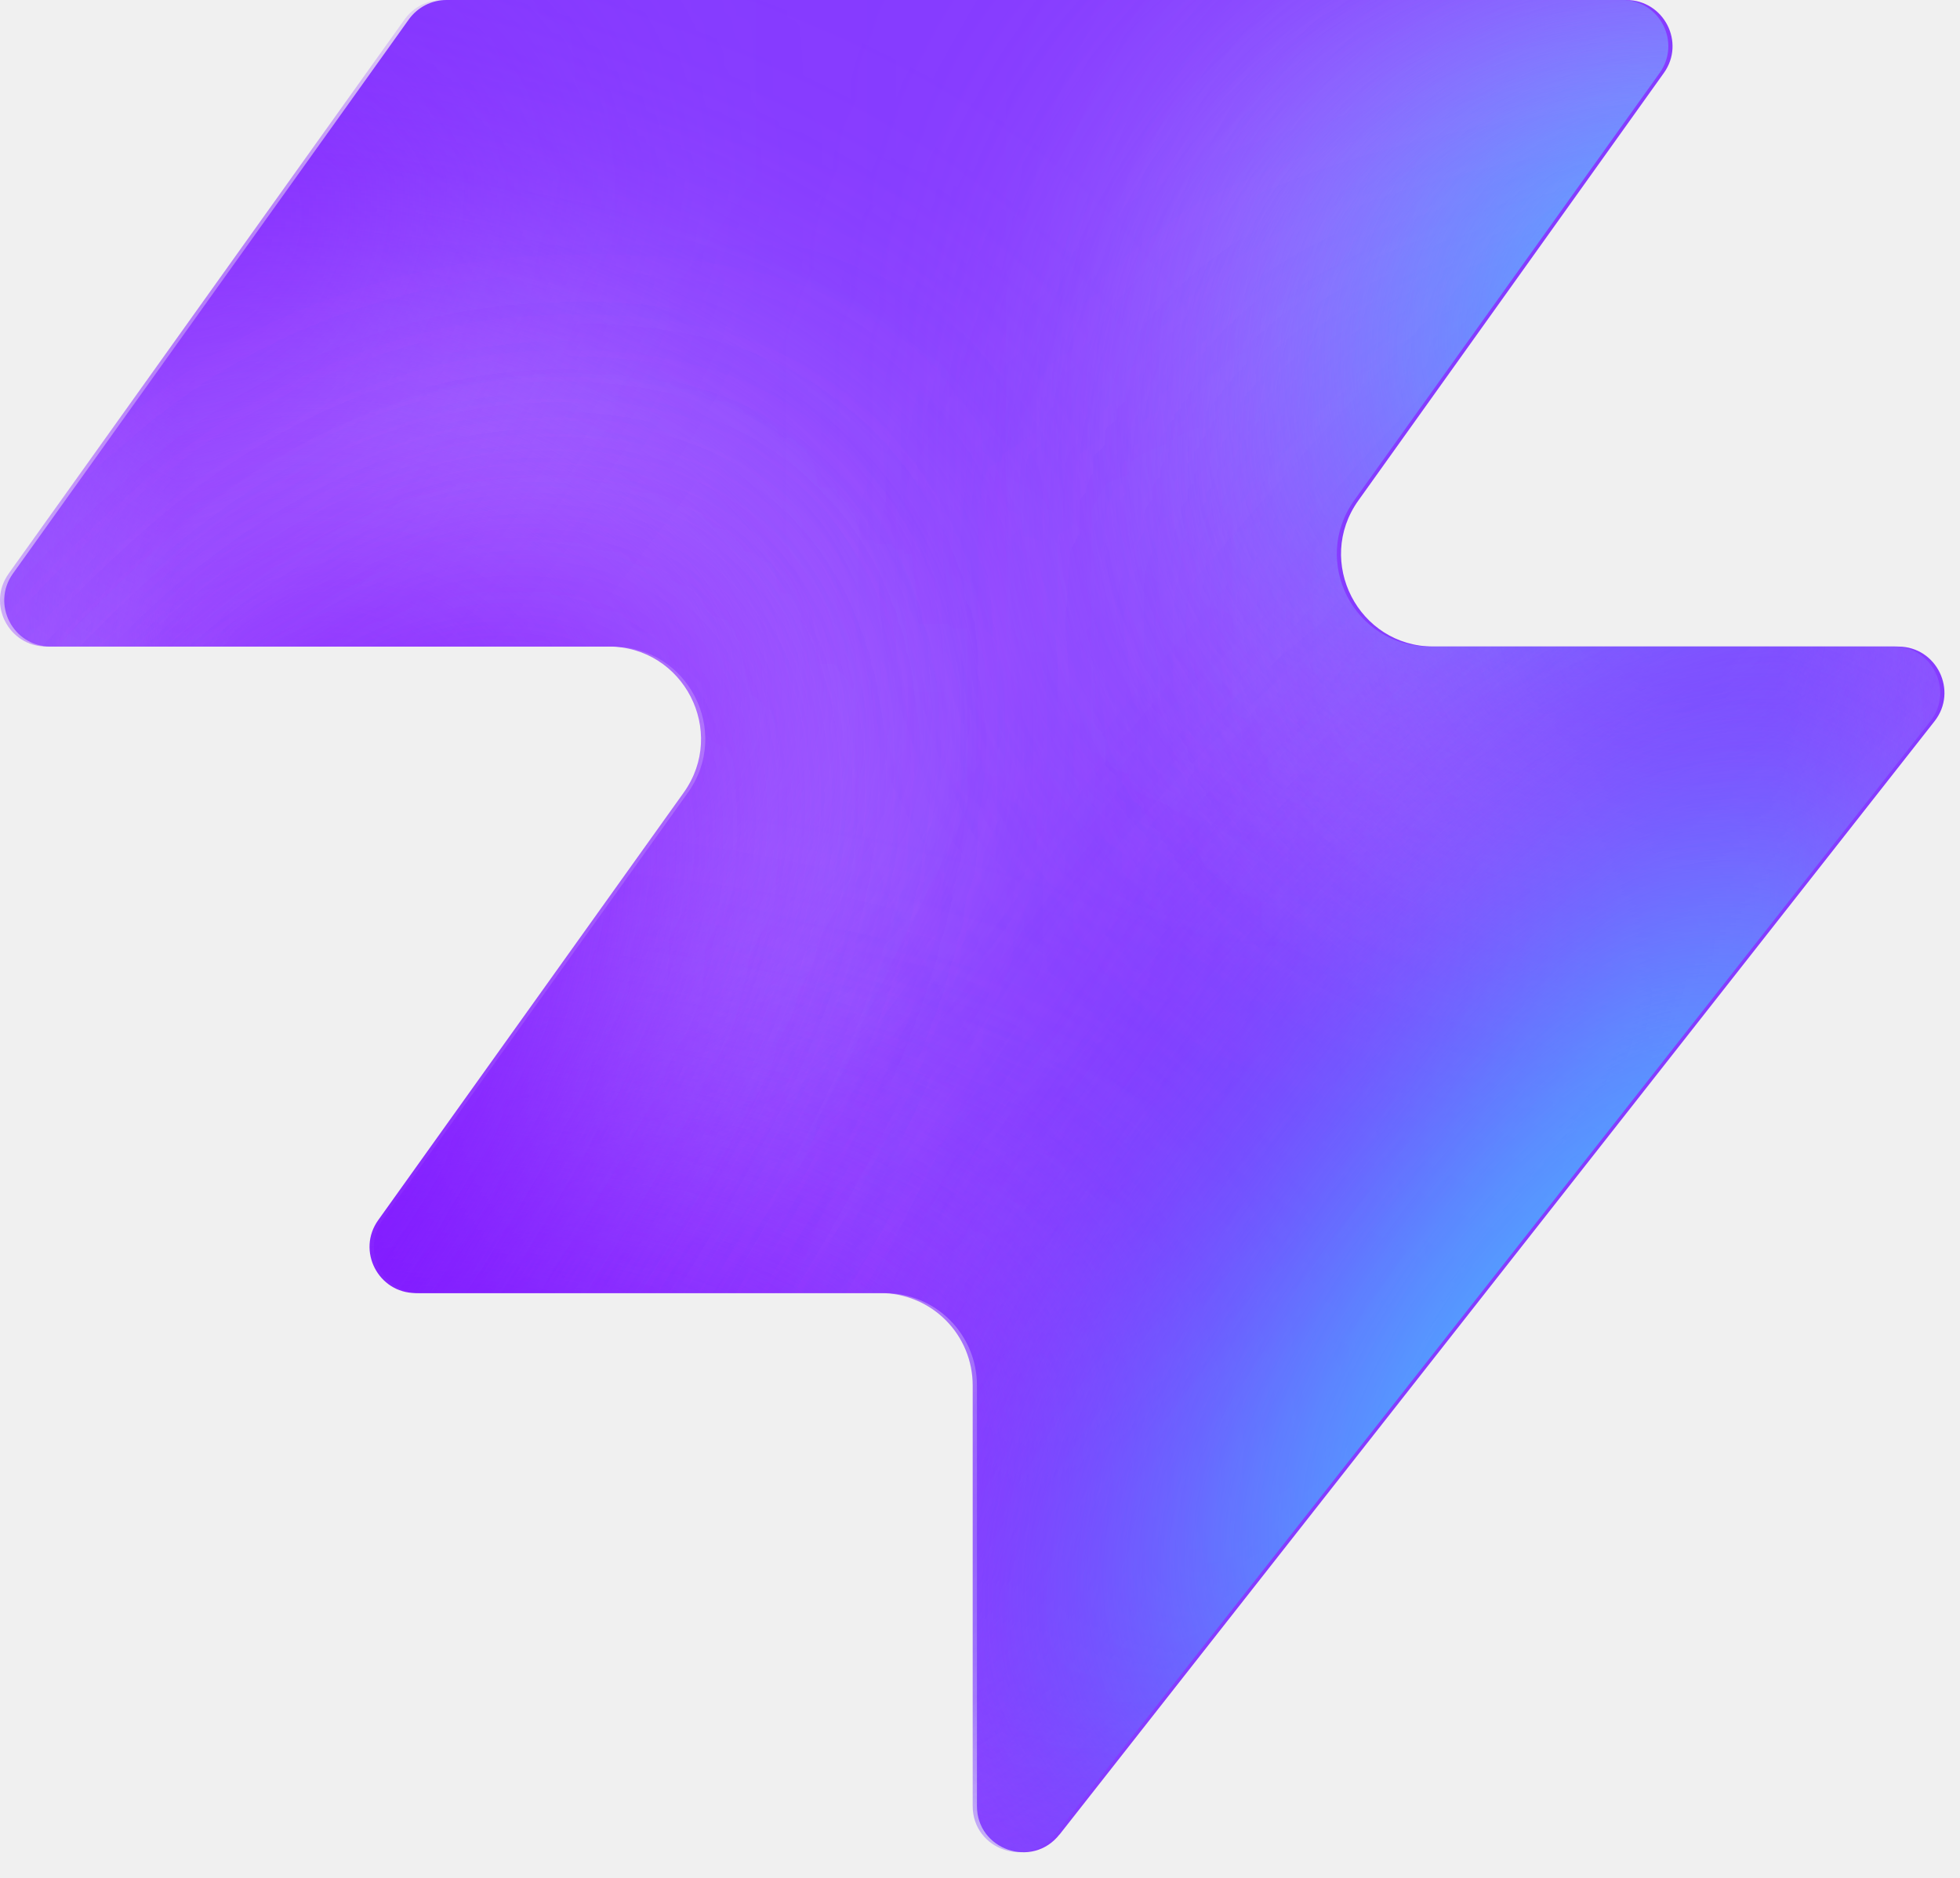
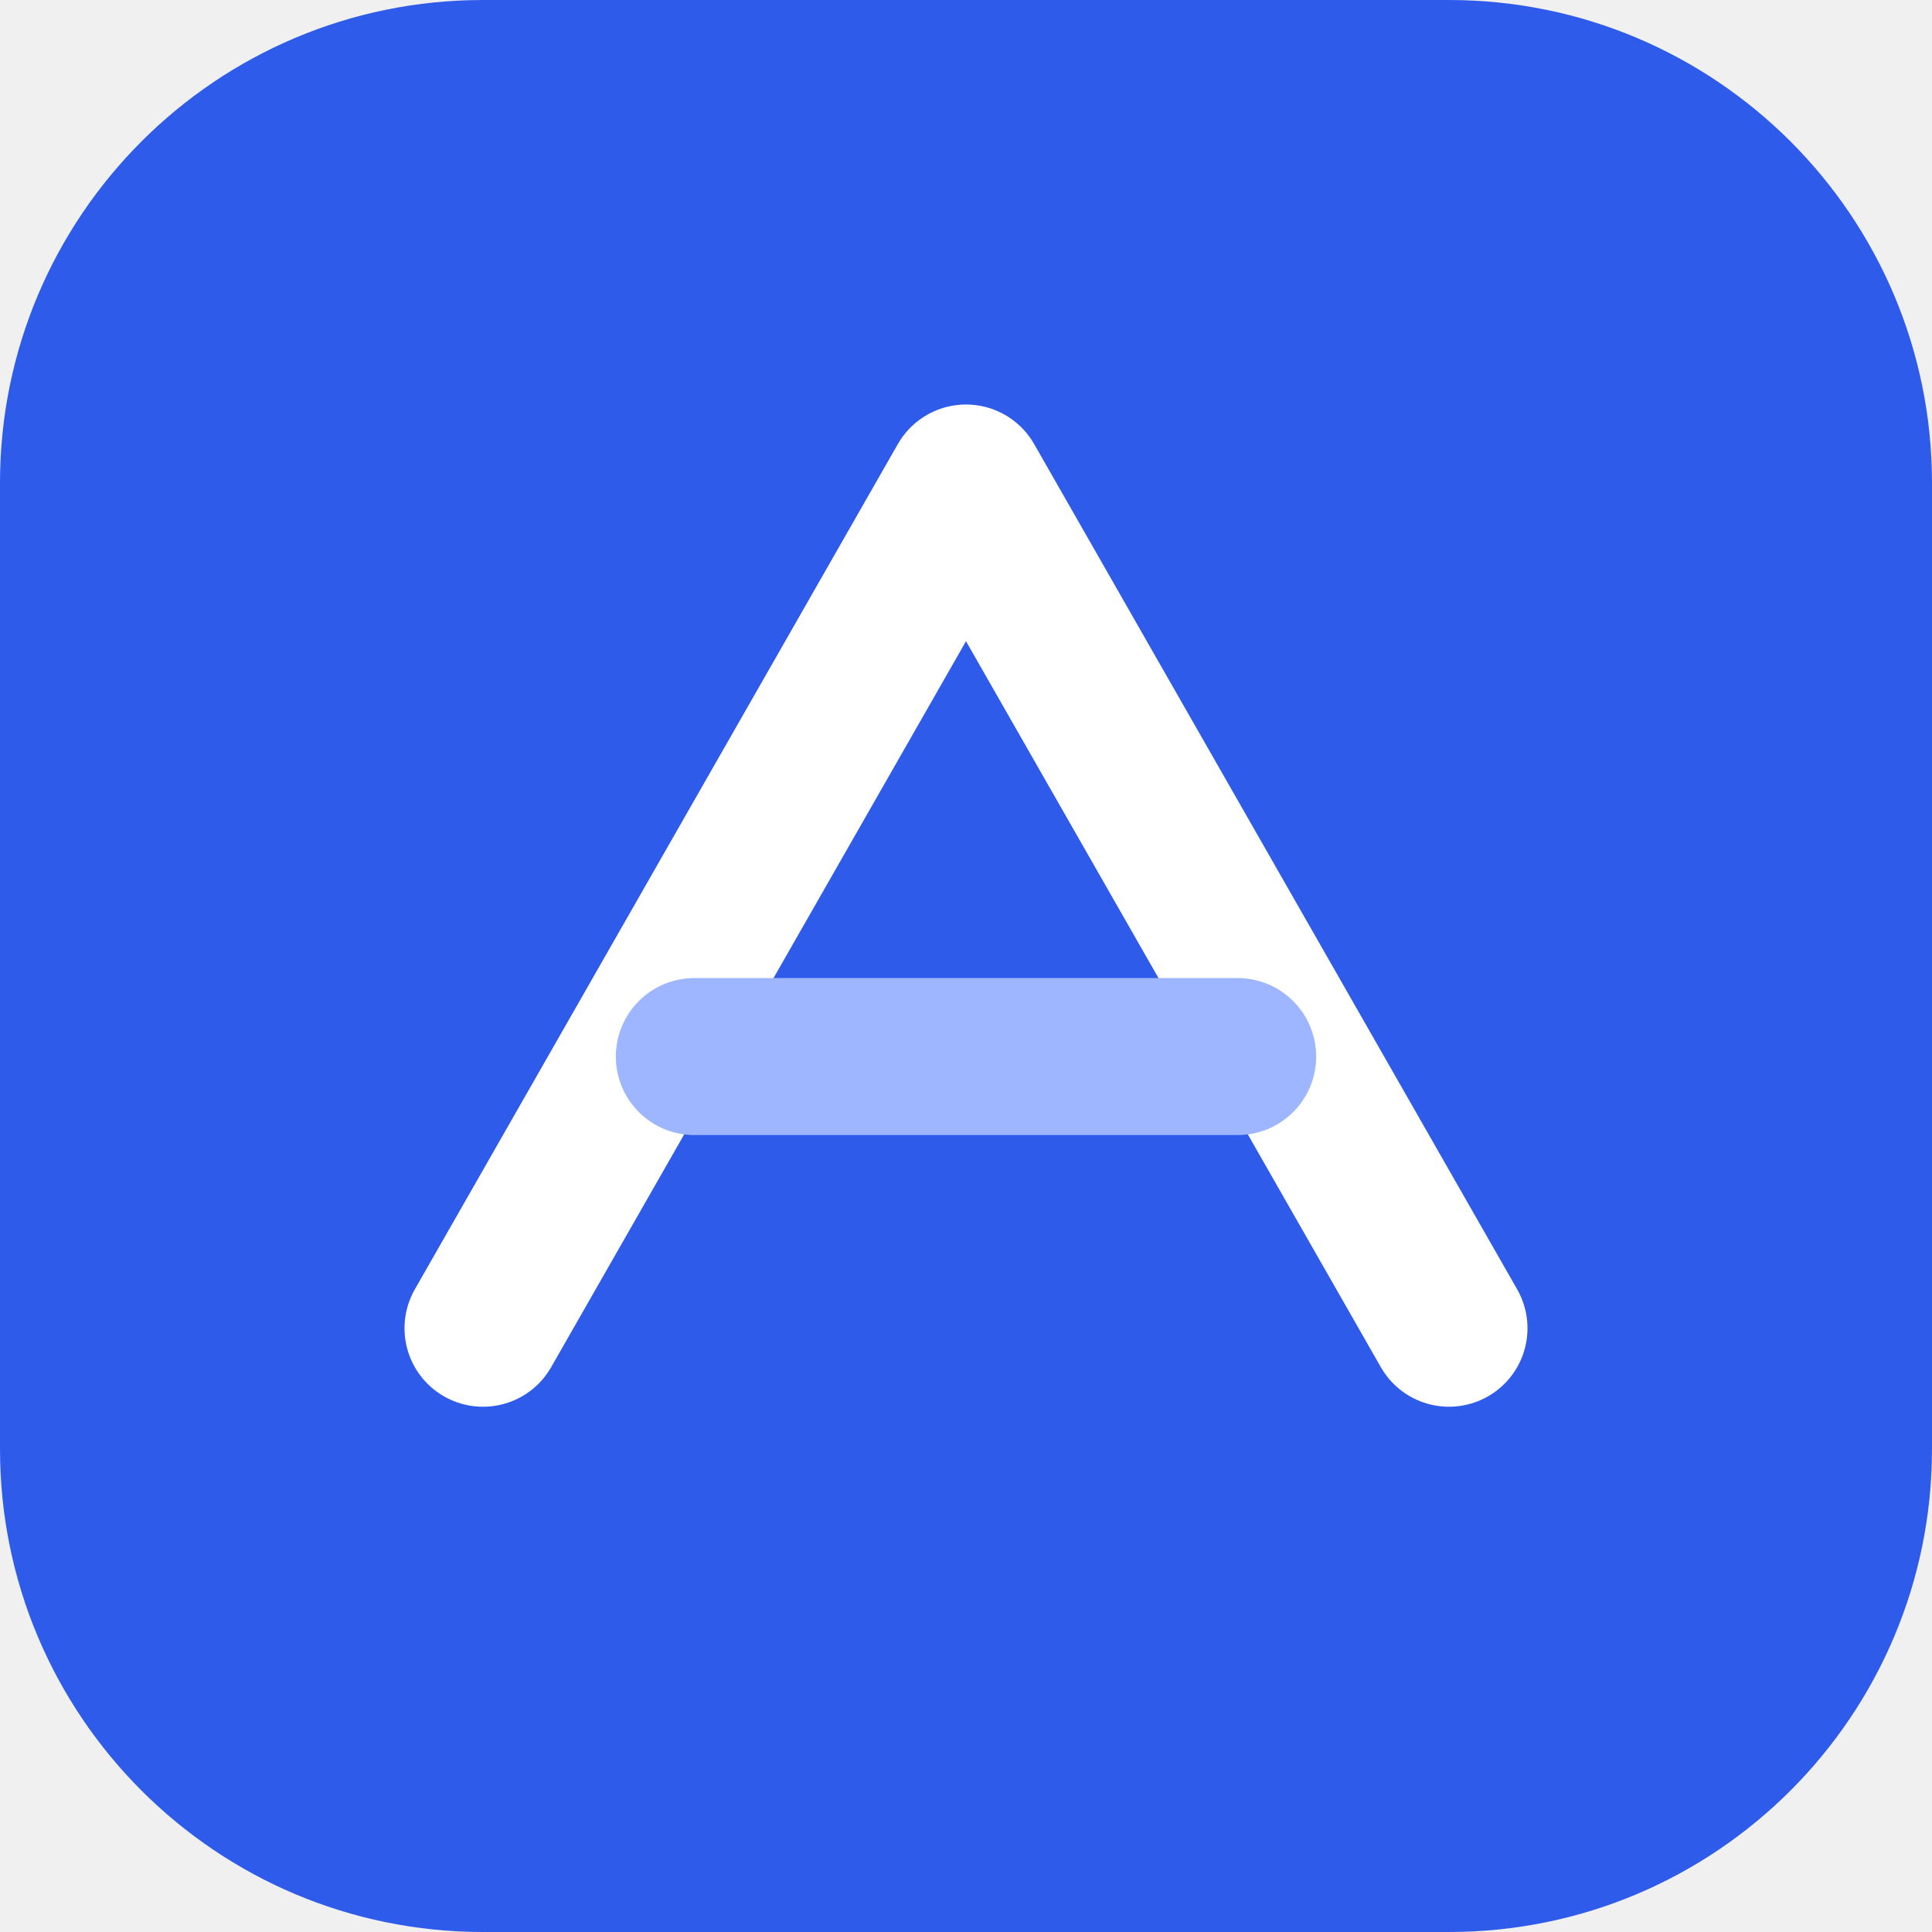
- <svg xmlns="http://www.w3.org/2000/svg" width="48" height="46" fill="none" viewBox="0 0 48 46">
-   <path fill="#863bff" d="M25.946 44.938c-.664.845-2.021.375-2.021-.698V33.937a2.26 2.26 0 0 0-2.262-2.262H10.287c-.92 0-1.456-1.04-.92-1.788l7.48-10.471c1.07-1.497 0-3.578-1.842-3.578H1.237c-.92 0-1.456-1.04-.92-1.788L10.013.474c.214-.297.556-.474.92-.474h28.894c.92 0 1.456 1.04.92 1.788l-7.48 10.471c-1.07 1.498 0 3.579 1.842 3.579h11.377c.943 0 1.473 1.088.89 1.83L25.947 44.94z" style="fill:#863bff;fill:color(display-p3 .525 .23 1);fill-opacity:1" />
-   <mask id="a" width="48" height="46" x="0" y="0" maskUnits="userSpaceOnUse" style="mask-type:alpha">
-     <path fill="#000" d="M25.842 44.938c-.664.844-2.021.375-2.021-.698V33.937a2.26 2.26 0 0 0-2.262-2.262H10.183c-.92 0-1.456-1.04-.92-1.788l7.48-10.471c1.07-1.498 0-3.579-1.842-3.579H1.133c-.92 0-1.456-1.04-.92-1.787L9.91.473c.214-.297.556-.474.92-.474h28.894c.92 0 1.456 1.04.92 1.788l-7.48 10.471c-1.07 1.498 0 3.578 1.842 3.578h11.377c.943 0 1.473 1.088.89 1.832L25.843 44.94z" style="fill:#000;fill-opacity:1" />
-   </mask>
-   <g mask="url(#a)">
-     <g filter="url(#b)">
-       <ellipse cx="5.508" cy="14.704" fill="#ede6ff" rx="5.508" ry="14.704" style="fill:#ede6ff;fill:color(display-p3 .927 .903 1);fill-opacity:1" transform="matrix(.00324 1 1 -.00324 -4.47 31.516)" />
-     </g>
-     <g filter="url(#c)">
-       <ellipse cx="10.399" cy="29.851" fill="#ede6ff" rx="10.399" ry="29.851" style="fill:#ede6ff;fill:color(display-p3 .927 .903 1);fill-opacity:1" transform="matrix(.00324 1 1 -.00324 -39.328 7.883)" />
-     </g>
-     <g filter="url(#d)">
-       <ellipse cx="5.508" cy="30.487" fill="#7e14ff" rx="5.508" ry="30.487" style="fill:#7e14ff;fill:color(display-p3 .492 .077 1);fill-opacity:1" transform="rotate(89.814 -25.913 -14.639)scale(1 -1)" />
-     </g>
-     <g filter="url(#e)">
-       <ellipse cx="5.508" cy="30.599" fill="#7e14ff" rx="5.508" ry="30.599" style="fill:#7e14ff;fill:color(display-p3 .492 .077 1);fill-opacity:1" transform="rotate(89.814 -32.644 -3.334)scale(1 -1)" />
-     </g>
-     <g filter="url(#f)">
-       <ellipse cx="5.508" cy="30.599" fill="#7e14ff" rx="5.508" ry="30.599" style="fill:#7e14ff;fill:color(display-p3 .492 .077 1);fill-opacity:1" transform="matrix(.00324 1 1 -.00324 -34.34 30.47)" />
-     </g>
-     <g filter="url(#g)">
-       <ellipse cx="14.072" cy="22.078" fill="#ede6ff" rx="14.072" ry="22.078" style="fill:#ede6ff;fill:color(display-p3 .927 .903 1);fill-opacity:1" transform="rotate(93.35 24.506 48.493)scale(-1 1)" />
-     </g>
-     <g filter="url(#h)">
-       <ellipse cx="3.47" cy="21.501" fill="#7e14ff" rx="3.47" ry="21.501" style="fill:#7e14ff;fill:color(display-p3 .492 .077 1);fill-opacity:1" transform="rotate(89.009 28.708 47.59)scale(-1 1)" />
-     </g>
-     <g filter="url(#i)">
-       <ellipse cx="3.47" cy="21.501" fill="#7e14ff" rx="3.47" ry="21.501" style="fill:#7e14ff;fill:color(display-p3 .492 .077 1);fill-opacity:1" transform="rotate(89.009 28.708 47.59)scale(-1 1)" />
-     </g>
-     <g filter="url(#j)">
-       <ellipse cx=".387" cy="8.972" fill="#7e14ff" rx="4.407" ry="29.108" style="fill:#7e14ff;fill:color(display-p3 .492 .077 1);fill-opacity:1" transform="rotate(39.51 .387 8.972)" />
-     </g>
-     <g filter="url(#k)">
-       <ellipse cx="47.523" cy="-6.092" fill="#7e14ff" rx="4.407" ry="29.108" style="fill:#7e14ff;fill:color(display-p3 .492 .077 1);fill-opacity:1" transform="rotate(37.892 47.523 -6.092)" />
-     </g>
-     <g filter="url(#l)">
-       <ellipse cx="41.412" cy="6.333" fill="#47bfff" rx="5.971" ry="9.665" style="fill:#47bfff;fill:color(display-p3 .28 .748 1);fill-opacity:1" transform="rotate(37.892 41.412 6.333)" />
-     </g>
-     <g filter="url(#m)">
-       <ellipse cx="-1.879" cy="38.332" fill="#7e14ff" rx="4.407" ry="29.108" style="fill:#7e14ff;fill:color(display-p3 .492 .077 1);fill-opacity:1" transform="rotate(37.892 -1.88 38.332)" />
-     </g>
-     <g filter="url(#n)">
-       <ellipse cx="-1.879" cy="38.332" fill="#7e14ff" rx="4.407" ry="29.108" style="fill:#7e14ff;fill:color(display-p3 .492 .077 1);fill-opacity:1" transform="rotate(37.892 -1.88 38.332)" />
-     </g>
-     <g filter="url(#o)">
-       <ellipse cx="35.651" cy="29.907" fill="#7e14ff" rx="4.407" ry="29.108" style="fill:#7e14ff;fill:color(display-p3 .492 .077 1);fill-opacity:1" transform="rotate(37.892 35.651 29.907)" />
-     </g>
-     <g filter="url(#p)">
-       <ellipse cx="38.418" cy="32.4" fill="#47bfff" rx="5.971" ry="15.297" style="fill:#47bfff;fill:color(display-p3 .28 .748 1);fill-opacity:1" transform="rotate(37.892 38.418 32.4)" />
-     </g>
-   </g>
-   <defs>
-     <filter id="b" width="60.045" height="41.654" x="-19.77" y="16.149" color-interpolation-filters="sRGB" filterUnits="userSpaceOnUse">
-       <feFlood flood-opacity="0" result="BackgroundImageFix" />
-       <feBlend in="SourceGraphic" in2="BackgroundImageFix" result="shape" />
-       <feGaussianBlur result="effect1_foregroundBlur_2002_17158" stdDeviation="7.659" />
-     </filter>
-     <filter id="c" width="90.34" height="51.437" x="-54.613" y="-7.533" color-interpolation-filters="sRGB" filterUnits="userSpaceOnUse">
-       <feFlood flood-opacity="0" result="BackgroundImageFix" />
-       <feBlend in="SourceGraphic" in2="BackgroundImageFix" result="shape" />
-       <feGaussianBlur result="effect1_foregroundBlur_2002_17158" stdDeviation="7.659" />
-     </filter>
-     <filter id="d" width="79.355" height="29.4" x="-49.64" y="2.03" color-interpolation-filters="sRGB" filterUnits="userSpaceOnUse">
-       <feFlood flood-opacity="0" result="BackgroundImageFix" />
-       <feBlend in="SourceGraphic" in2="BackgroundImageFix" result="shape" />
-       <feGaussianBlur result="effect1_foregroundBlur_2002_17158" stdDeviation="4.596" />
-     </filter>
-     <filter id="e" width="79.579" height="29.4" x="-45.045" y="20.029" color-interpolation-filters="sRGB" filterUnits="userSpaceOnUse">
-       <feFlood flood-opacity="0" result="BackgroundImageFix" />
-       <feBlend in="SourceGraphic" in2="BackgroundImageFix" result="shape" />
-       <feGaussianBlur result="effect1_foregroundBlur_2002_17158" stdDeviation="4.596" />
-     </filter>
-     <filter id="f" width="79.579" height="29.4" x="-43.513" y="21.178" color-interpolation-filters="sRGB" filterUnits="userSpaceOnUse">
-       <feFlood flood-opacity="0" result="BackgroundImageFix" />
-       <feBlend in="SourceGraphic" in2="BackgroundImageFix" result="shape" />
-       <feGaussianBlur result="effect1_foregroundBlur_2002_17158" stdDeviation="4.596" />
-     </filter>
-     <filter id="g" width="74.749" height="58.852" x="15.756" y="-17.901" color-interpolation-filters="sRGB" filterUnits="userSpaceOnUse">
-       <feFlood flood-opacity="0" result="BackgroundImageFix" />
-       <feBlend in="SourceGraphic" in2="BackgroundImageFix" result="shape" />
-       <feGaussianBlur result="effect1_foregroundBlur_2002_17158" stdDeviation="7.659" />
-     </filter>
-     <filter id="h" width="61.377" height="25.362" x="23.548" y="2.284" color-interpolation-filters="sRGB" filterUnits="userSpaceOnUse">
-       <feFlood flood-opacity="0" result="BackgroundImageFix" />
-       <feBlend in="SourceGraphic" in2="BackgroundImageFix" result="shape" />
-       <feGaussianBlur result="effect1_foregroundBlur_2002_17158" stdDeviation="4.596" />
-     </filter>
-     <filter id="i" width="61.377" height="25.362" x="23.548" y="2.284" color-interpolation-filters="sRGB" filterUnits="userSpaceOnUse">
-       <feFlood flood-opacity="0" result="BackgroundImageFix" />
-       <feBlend in="SourceGraphic" in2="BackgroundImageFix" result="shape" />
-       <feGaussianBlur result="effect1_foregroundBlur_2002_17158" stdDeviation="4.596" />
-     </filter>
-     <filter id="j" width="56.045" height="63.649" x="-27.636" y="-22.853" color-interpolation-filters="sRGB" filterUnits="userSpaceOnUse">
-       <feFlood flood-opacity="0" result="BackgroundImageFix" />
-       <feBlend in="SourceGraphic" in2="BackgroundImageFix" result="shape" />
-       <feGaussianBlur result="effect1_foregroundBlur_2002_17158" stdDeviation="4.596" />
-     </filter>
-     <filter id="k" width="54.814" height="64.646" x="20.116" y="-38.415" color-interpolation-filters="sRGB" filterUnits="userSpaceOnUse">
-       <feFlood flood-opacity="0" result="BackgroundImageFix" />
-       <feBlend in="SourceGraphic" in2="BackgroundImageFix" result="shape" />
-       <feGaussianBlur result="effect1_foregroundBlur_2002_17158" stdDeviation="4.596" />
-     </filter>
-     <filter id="l" width="33.541" height="35.313" x="24.641" y="-11.323" color-interpolation-filters="sRGB" filterUnits="userSpaceOnUse">
-       <feFlood flood-opacity="0" result="BackgroundImageFix" />
-       <feBlend in="SourceGraphic" in2="BackgroundImageFix" result="shape" />
-       <feGaussianBlur result="effect1_foregroundBlur_2002_17158" stdDeviation="4.596" />
-     </filter>
-     <filter id="m" width="54.814" height="64.646" x="-29.286" y="6.009" color-interpolation-filters="sRGB" filterUnits="userSpaceOnUse">
-       <feFlood flood-opacity="0" result="BackgroundImageFix" />
-       <feBlend in="SourceGraphic" in2="BackgroundImageFix" result="shape" />
-       <feGaussianBlur result="effect1_foregroundBlur_2002_17158" stdDeviation="4.596" />
-     </filter>
-     <filter id="n" width="54.814" height="64.646" x="-29.286" y="6.009" color-interpolation-filters="sRGB" filterUnits="userSpaceOnUse">
-       <feFlood flood-opacity="0" result="BackgroundImageFix" />
-       <feBlend in="SourceGraphic" in2="BackgroundImageFix" result="shape" />
-       <feGaussianBlur result="effect1_foregroundBlur_2002_17158" stdDeviation="4.596" />
-     </filter>
-     <filter id="o" width="54.814" height="64.646" x="8.244" y="-2.416" color-interpolation-filters="sRGB" filterUnits="userSpaceOnUse">
-       <feFlood flood-opacity="0" result="BackgroundImageFix" />
-       <feBlend in="SourceGraphic" in2="BackgroundImageFix" result="shape" />
-       <feGaussianBlur result="effect1_foregroundBlur_2002_17158" stdDeviation="4.596" />
-     </filter>
-     <filter id="p" width="39.409" height="43.623" x="18.713" y="10.588" color-interpolation-filters="sRGB" filterUnits="userSpaceOnUse">
-       <feFlood flood-opacity="0" result="BackgroundImageFix" />
-       <feBlend in="SourceGraphic" in2="BackgroundImageFix" result="shape" />
-       <feGaussianBlur result="effect1_foregroundBlur_2002_17158" stdDeviation="4.596" />
-     </filter>
-   </defs>
+ <svg xmlns="http://www.w3.org/2000/svg" viewBox="0 0 32 32">
+   <rect width="32" height="32" rx="8" fill="#2F5BEA" />
+   <path d="M8 22 L16 8 L24 22" fill="none" stroke="#fff" stroke-width="2.6" stroke-linecap="round" stroke-linejoin="round" />
+   <path d="M11.5 17.5 H20.5" stroke="#9DB6FF" stroke-width="2.6" stroke-linecap="round" />
</svg>
